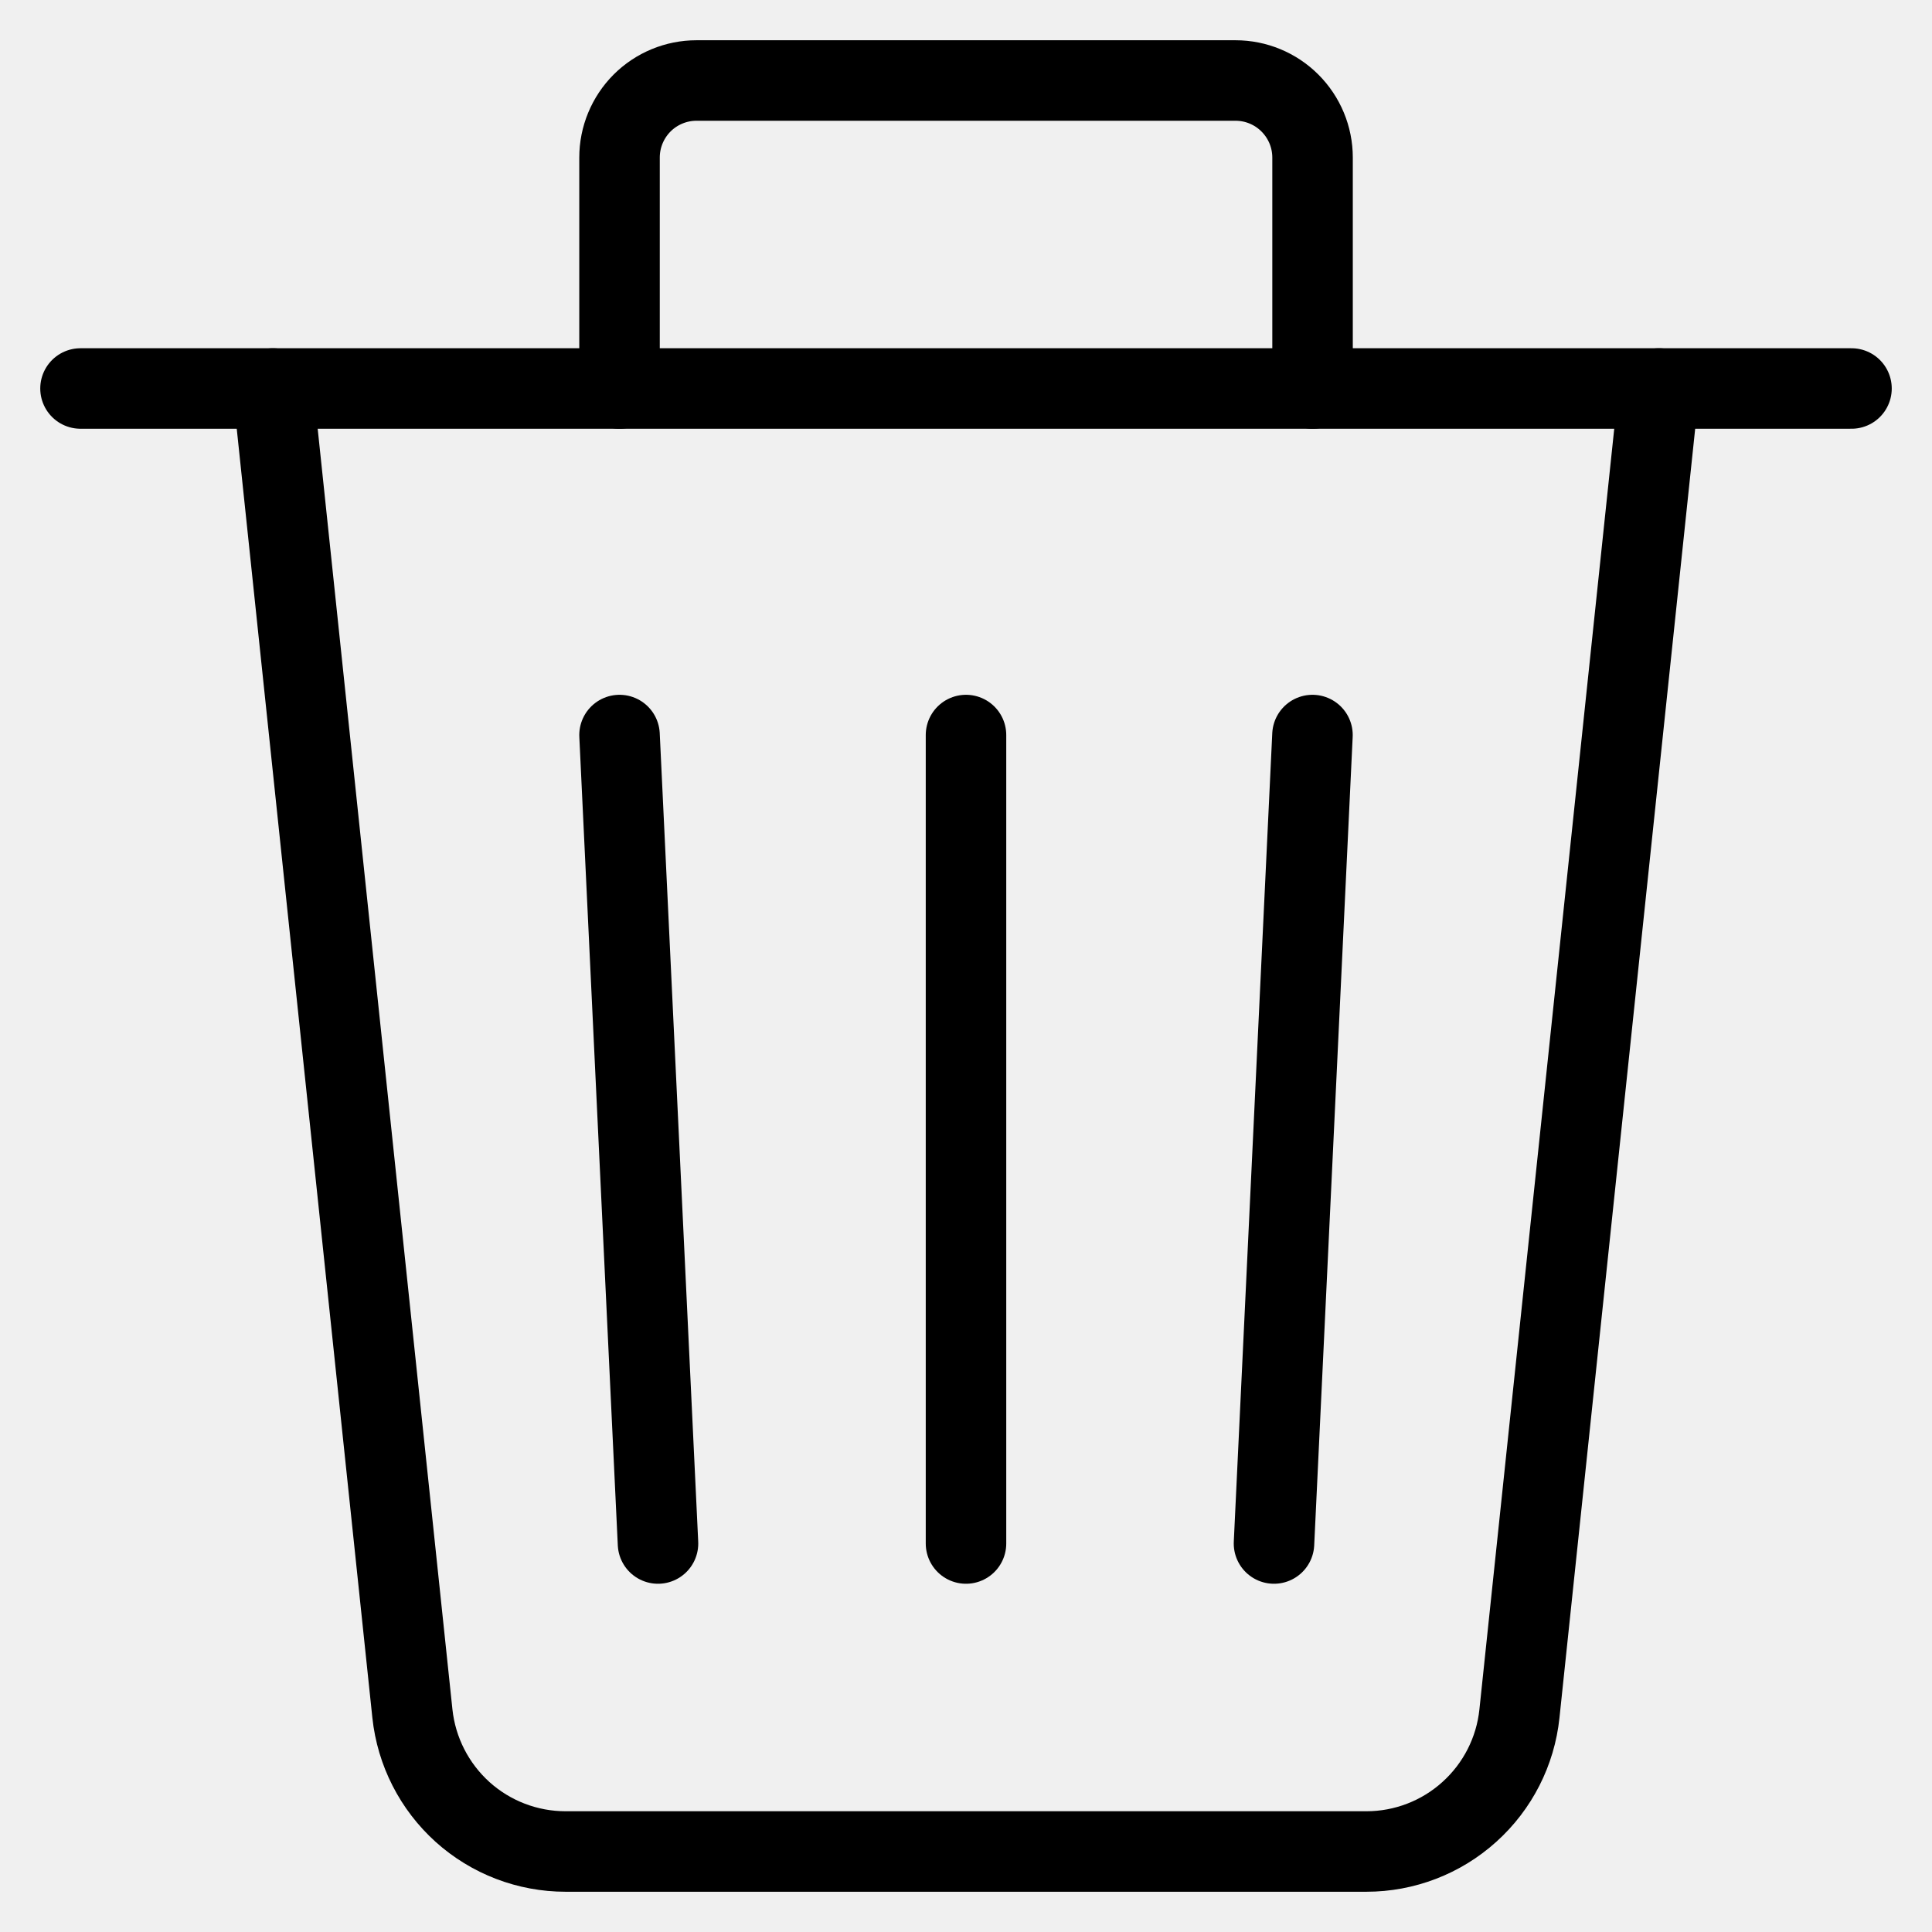
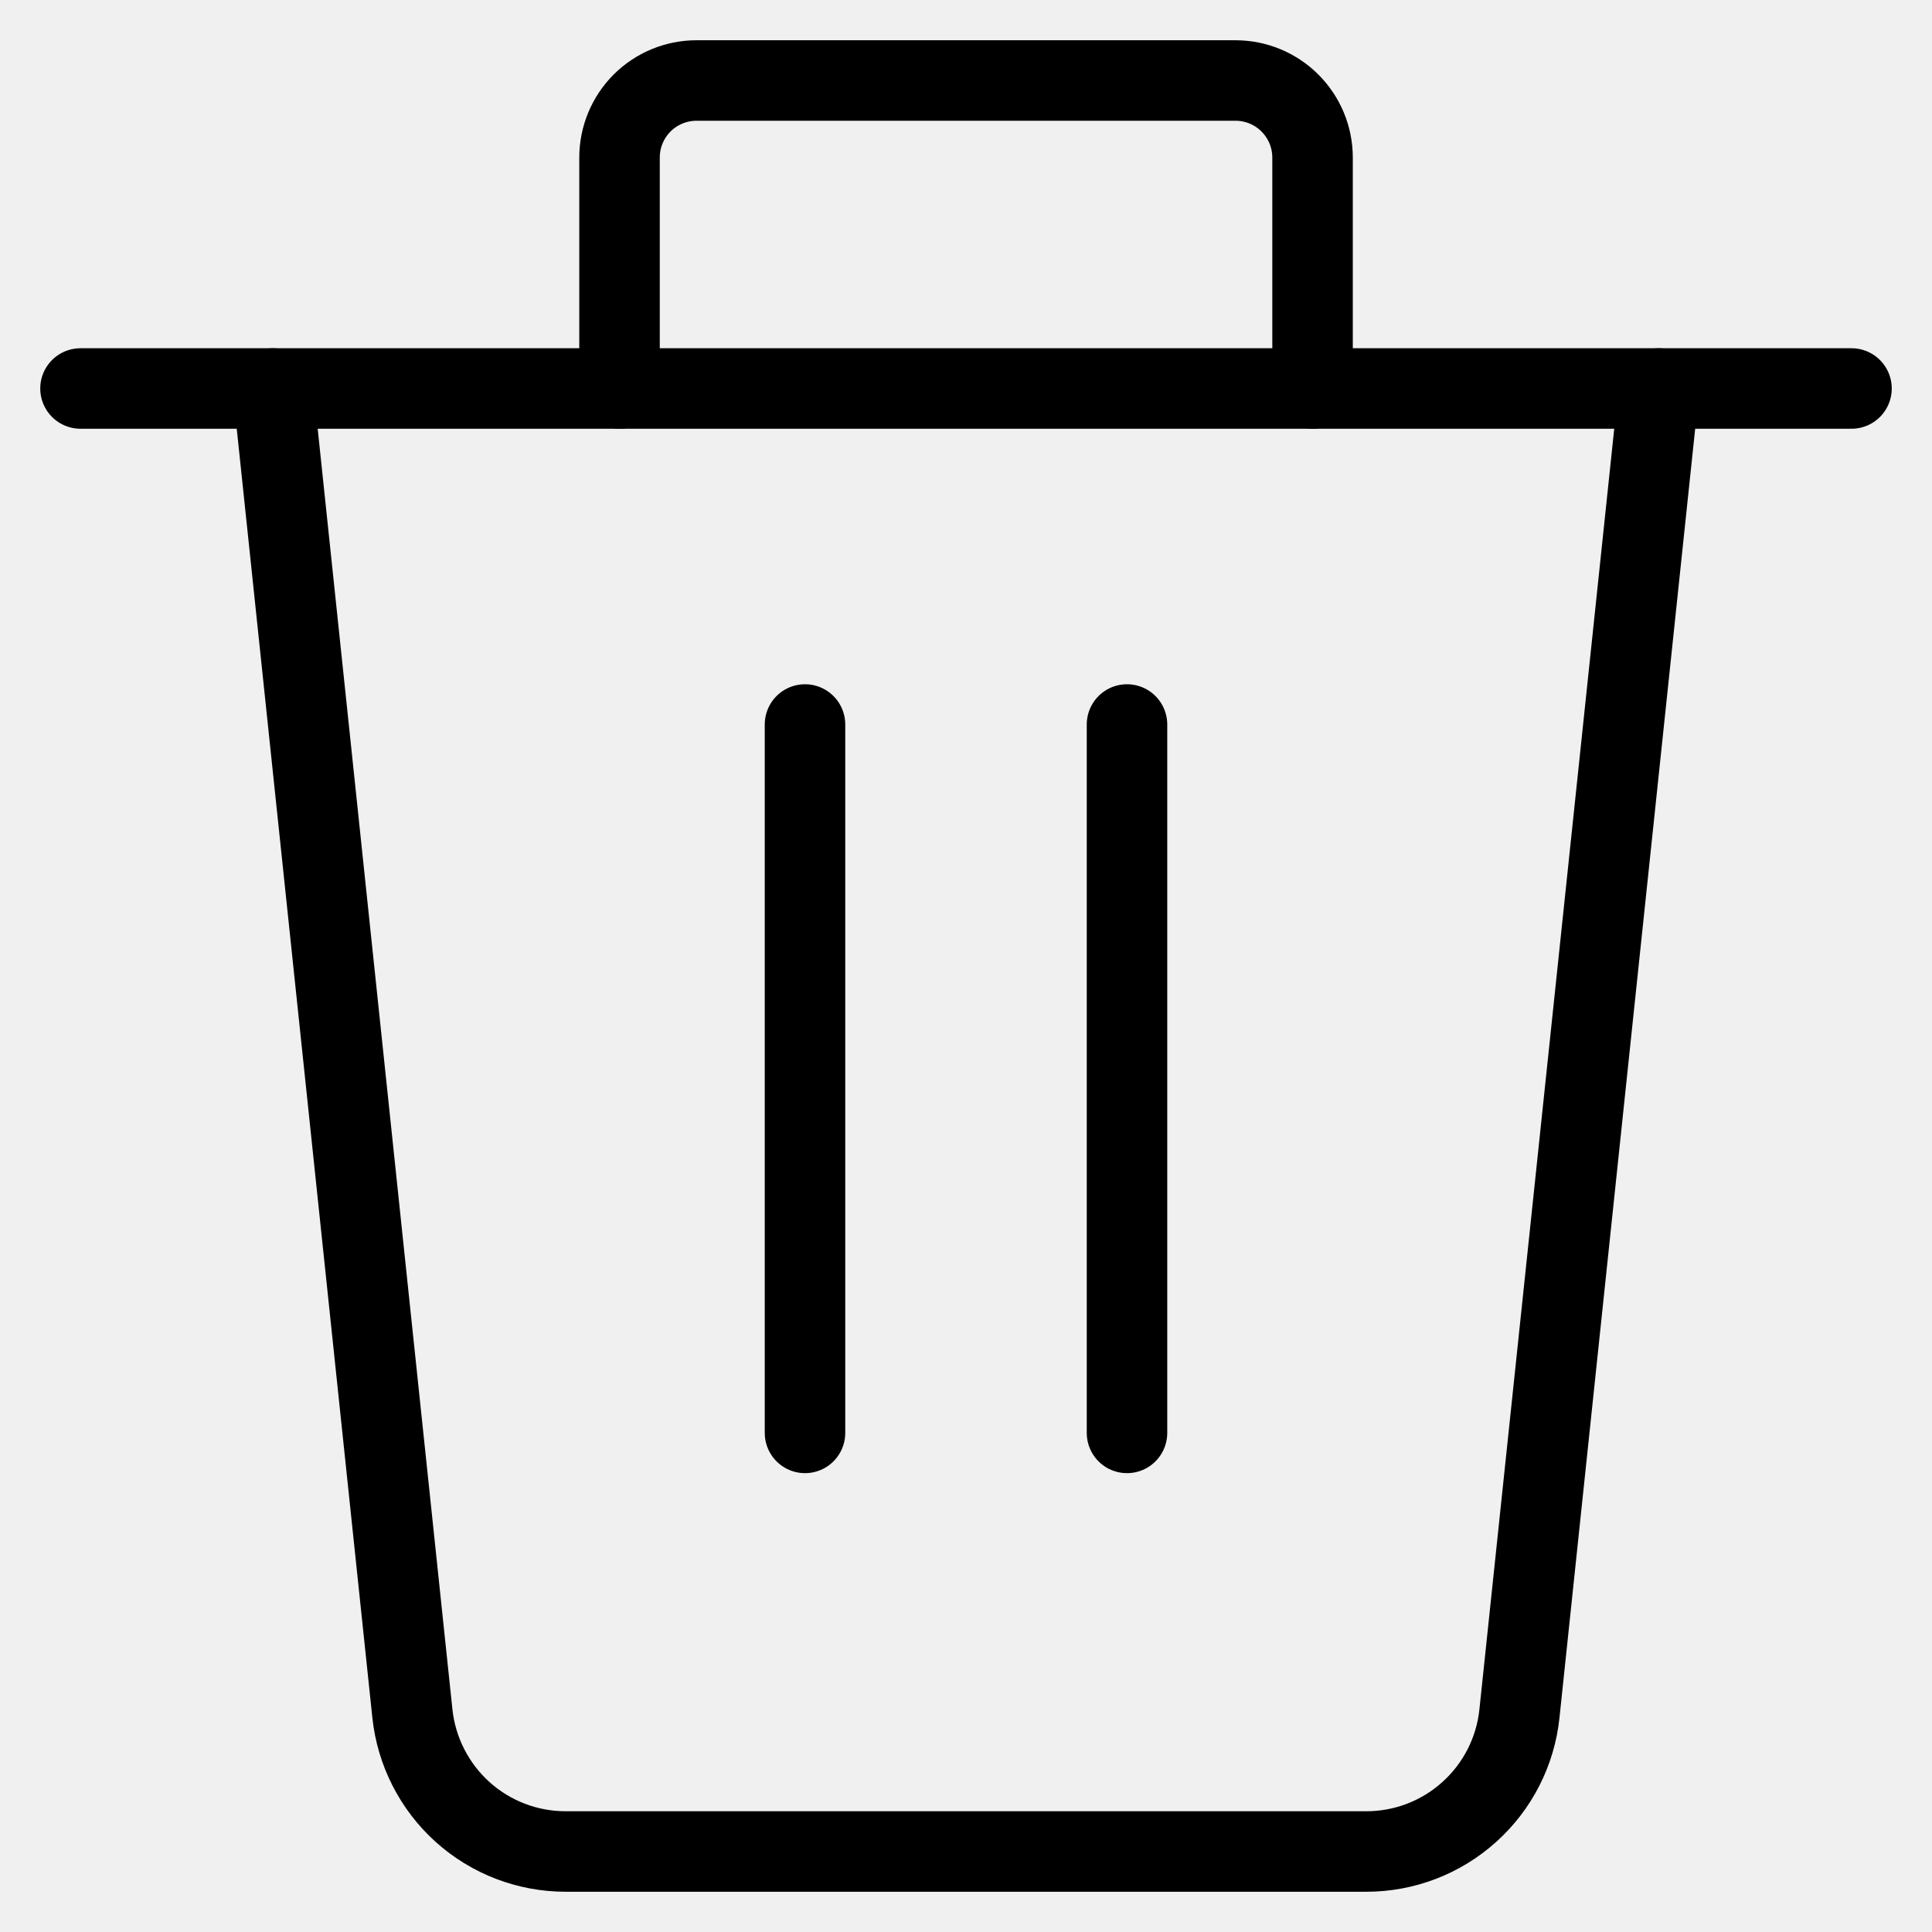
<svg xmlns="http://www.w3.org/2000/svg" width="24" height="24" viewBox="0 0 24 24" fill="none">
-   <path d="M20.608 4.826L18.875 21.287C18.826 21.757 18.604 22.192 18.253 22.508C17.902 22.825 17.446 23 16.974 23H7.026C6.553 23 6.097 22.825 5.746 22.509C5.395 22.192 5.173 21.757 5.123 21.287L3.391 4.826" stroke="black" stroke-linecap="round" stroke-linejoin="round" />
-   <path d="M1 4.826H23" stroke="black" stroke-linecap="round" stroke-linejoin="round" />
-   <path d="M7.696 4.826V1.957C7.696 1.703 7.797 1.46 7.976 1.28C8.155 1.101 8.399 1 8.652 1H15.348C15.602 1 15.845 1.101 16.024 1.28C16.204 1.46 16.305 1.703 16.305 1.957V4.826" stroke="black" stroke-linecap="round" stroke-linejoin="round" />
-   <path d="M12 9.131V19.174" stroke="black" stroke-linecap="round" stroke-linejoin="round" />
-   <path d="M16.304 9.131L15.826 19.174" stroke="black" stroke-linecap="round" stroke-linejoin="round" />
-   <path d="M7.696 9.131L8.174 19.174" stroke="black" stroke-linecap="round" stroke-linejoin="round" />
+   <g clip-path="url(#clip0_6276_63610)">
+     <path d="M20.608 4.826L18.875 21.287C18.826 21.757 18.604 22.192 18.253 22.508C17.902 22.825 17.446 23 16.974 23H7.026C6.553 23 6.097 22.825 5.746 22.509C5.395 22.192 5.173 21.757 5.123 21.287L3.391 4.826" stroke="black" stroke-linecap="round" stroke-linejoin="round" />
+     <path d="M1 4.826H23" stroke="black" stroke-linecap="round" stroke-linejoin="round" />
+     <path d="M7.696 4.826V1.957C7.696 1.703 7.797 1.46 7.976 1.28C8.155 1.101 8.399 1 8.652 1H15.348C15.602 1 15.845 1.101 16.024 1.28C16.204 1.46 16.305 1.703 16.305 1.957V4.826" stroke="black" stroke-linecap="round" stroke-linejoin="round" />
+     <path d="M10 9V17.8" stroke="black" stroke-linecap="round" stroke-linejoin="round" />
+     <path d="M14 9V17.8" stroke="black" stroke-linecap="round" stroke-linejoin="round" />
+   </g>
+   <defs>
+     <clipPath id="clip0_6276_63610">
+       <rect width="24" height="24" fill="white" />
+     </clipPath>
+   </defs>
</svg>
